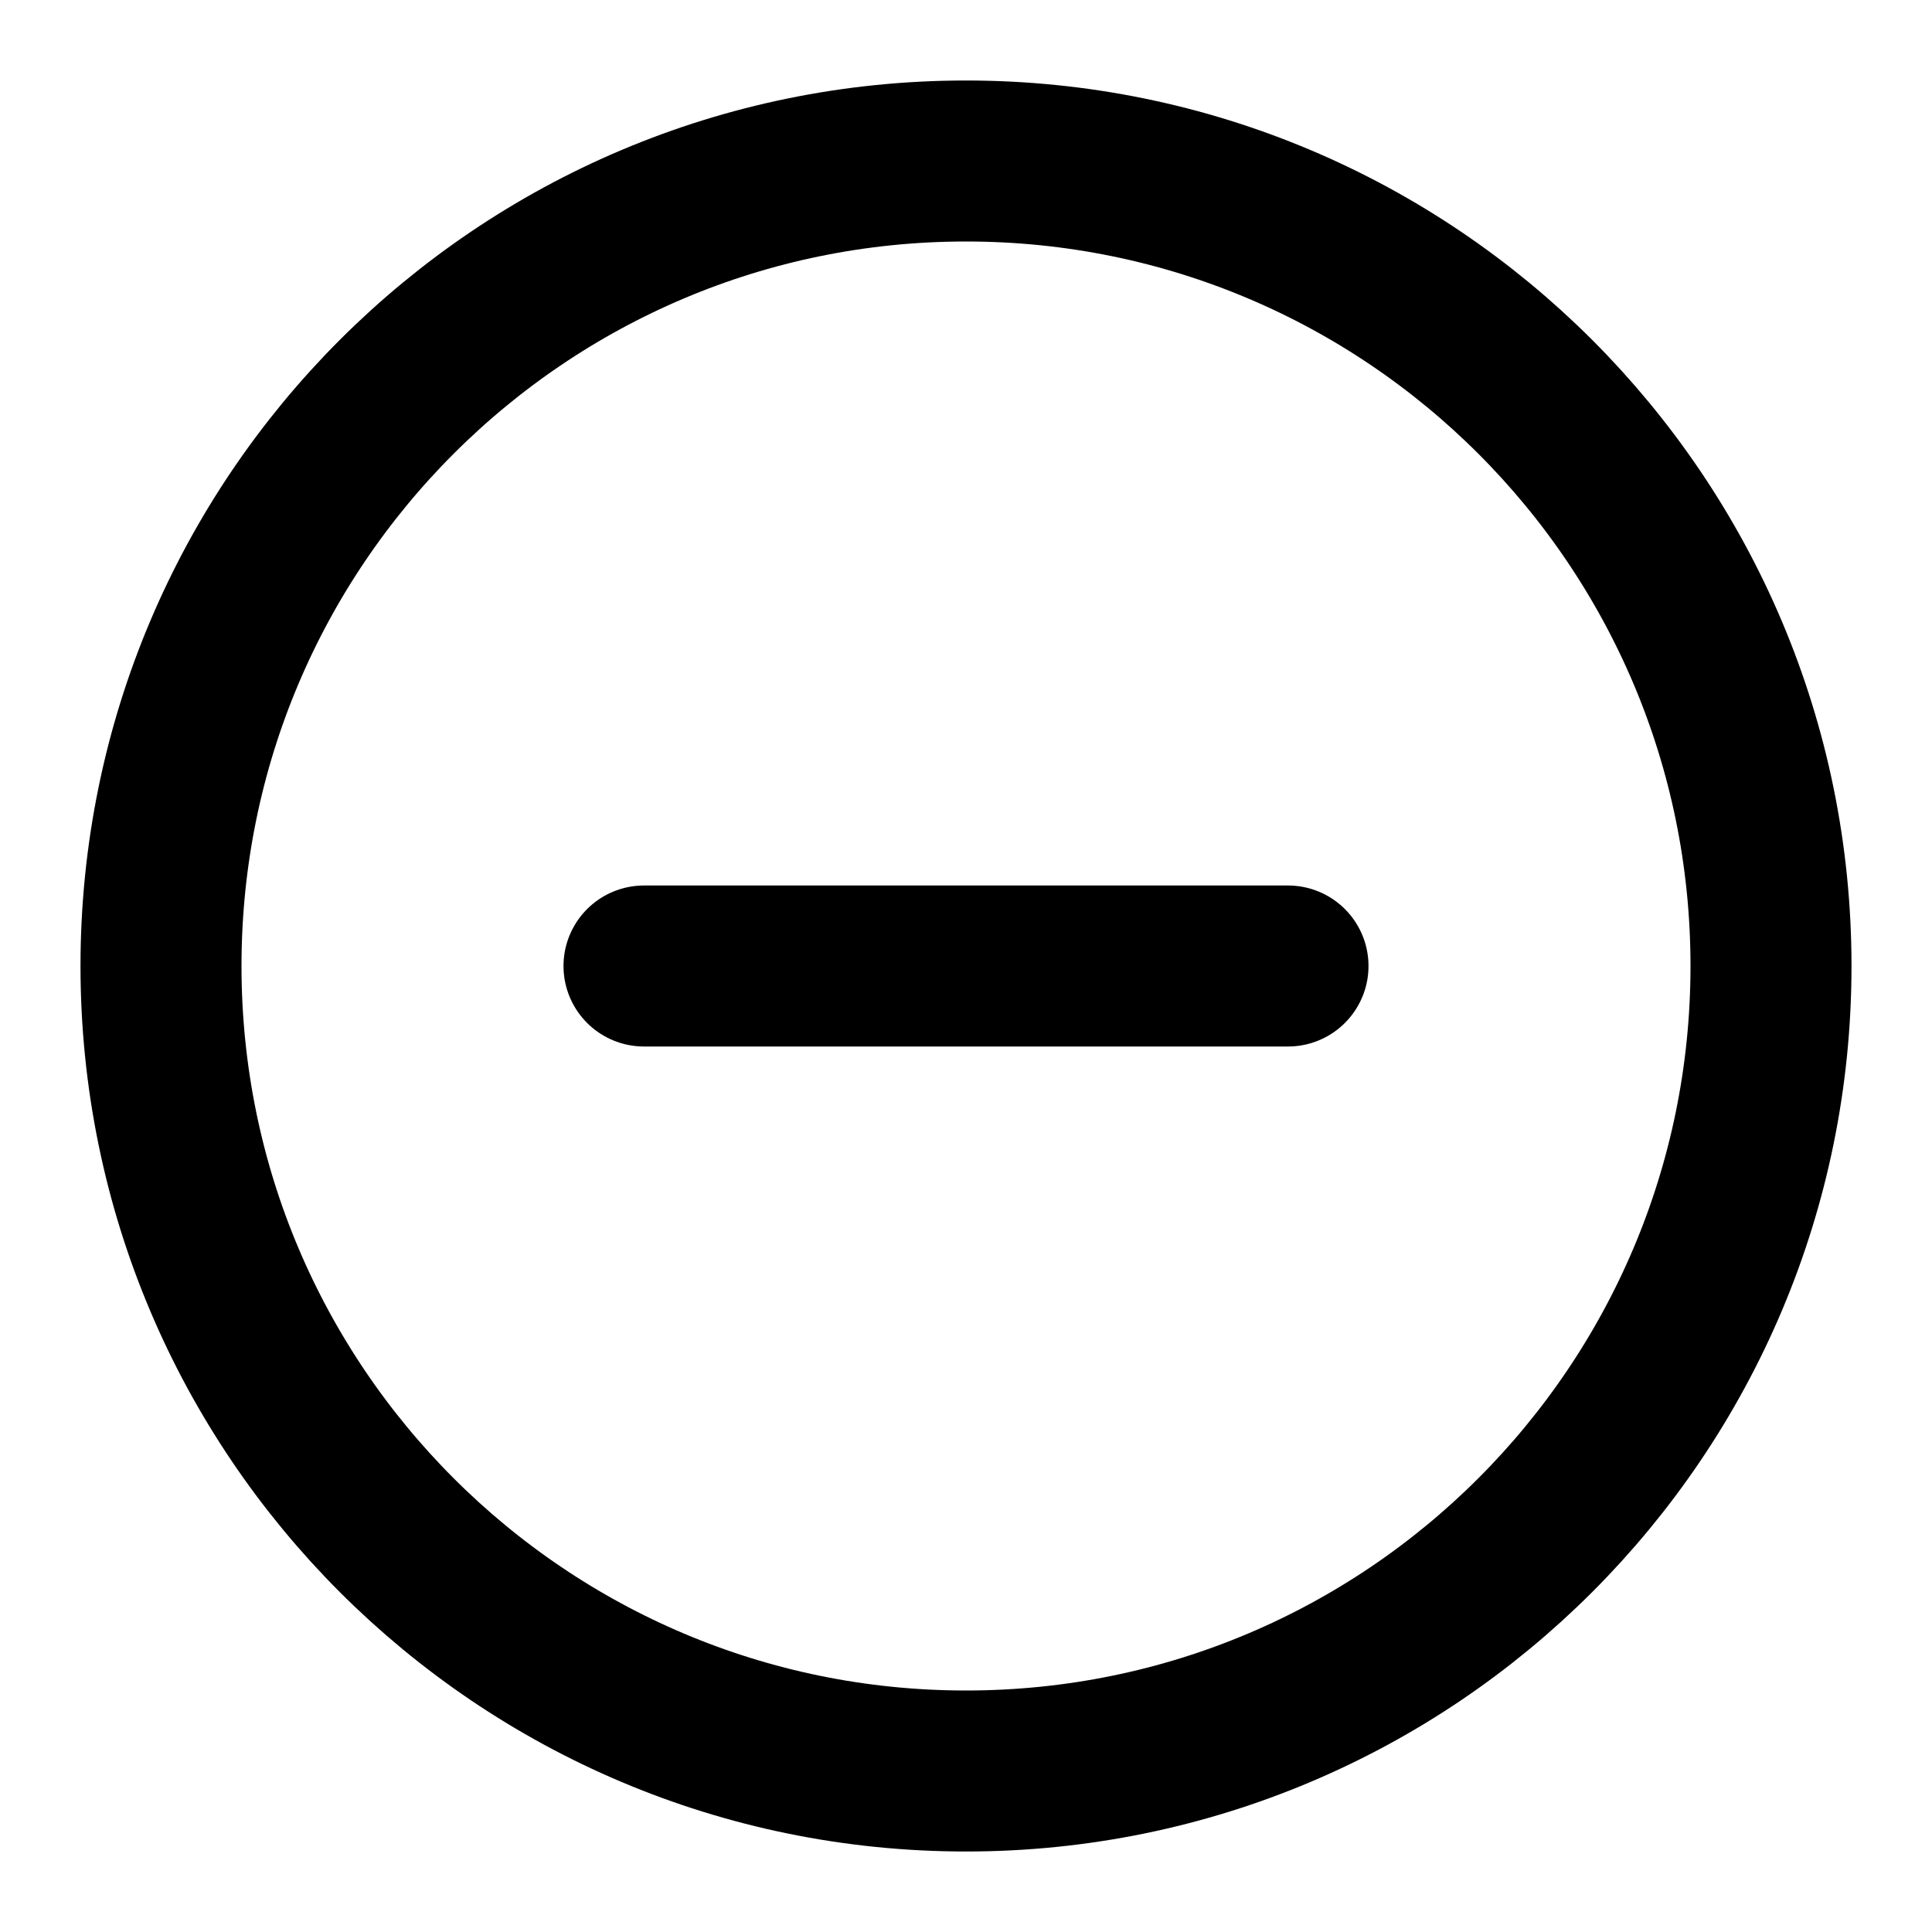
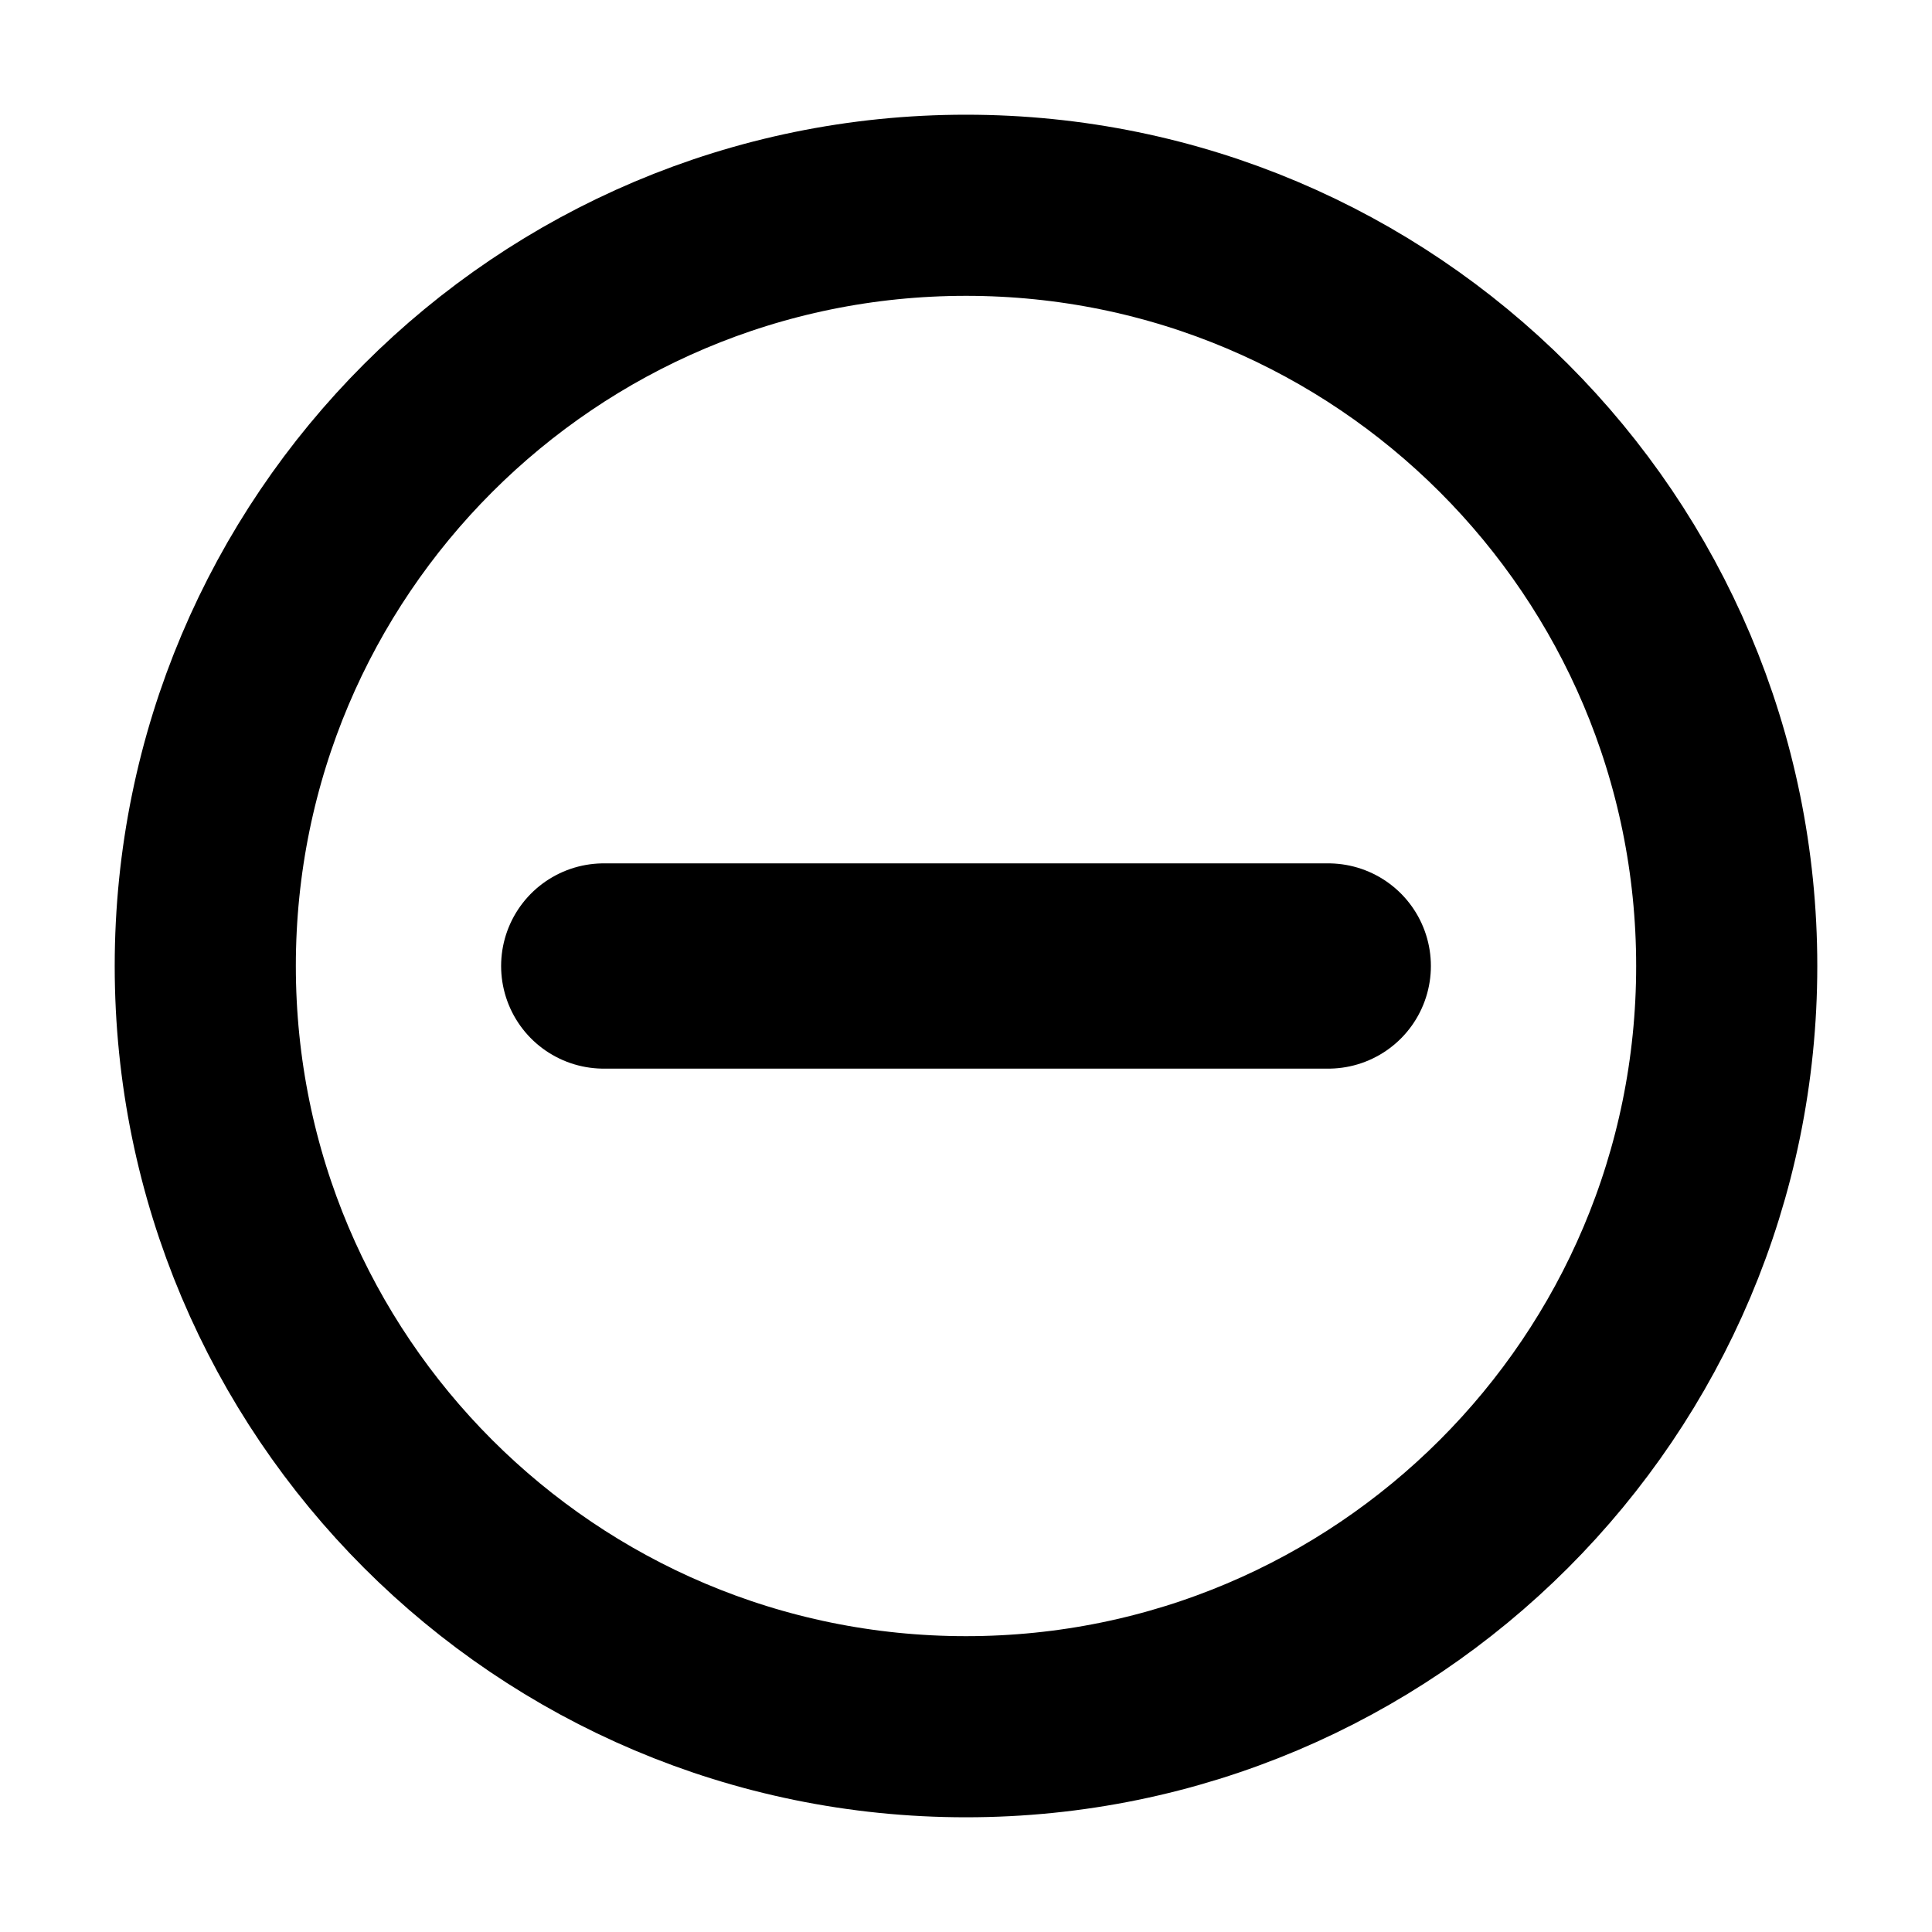
- <svg xmlns="http://www.w3.org/2000/svg" width="24" height="24" viewBox="0 0 24 24" fill="none" stroke="currentColor" stroke-width="2" stroke-linecap="round" stroke-linejoin="round">
-   <circle cx="12" cy="12" r="10" />
-   <path d="M8 12h8" />
+ <svg xmlns="http://www.w3.org/2000/svg" viewBox="0 0 16 16">
+   <circle cx="8" cy="8" r="6.3" fill="none" stroke="currentColor" stroke-width="1.5" />
+   <path d="M5 8h6" stroke="currentColor" stroke-width="1.7" stroke-linecap="round" />
</svg>
